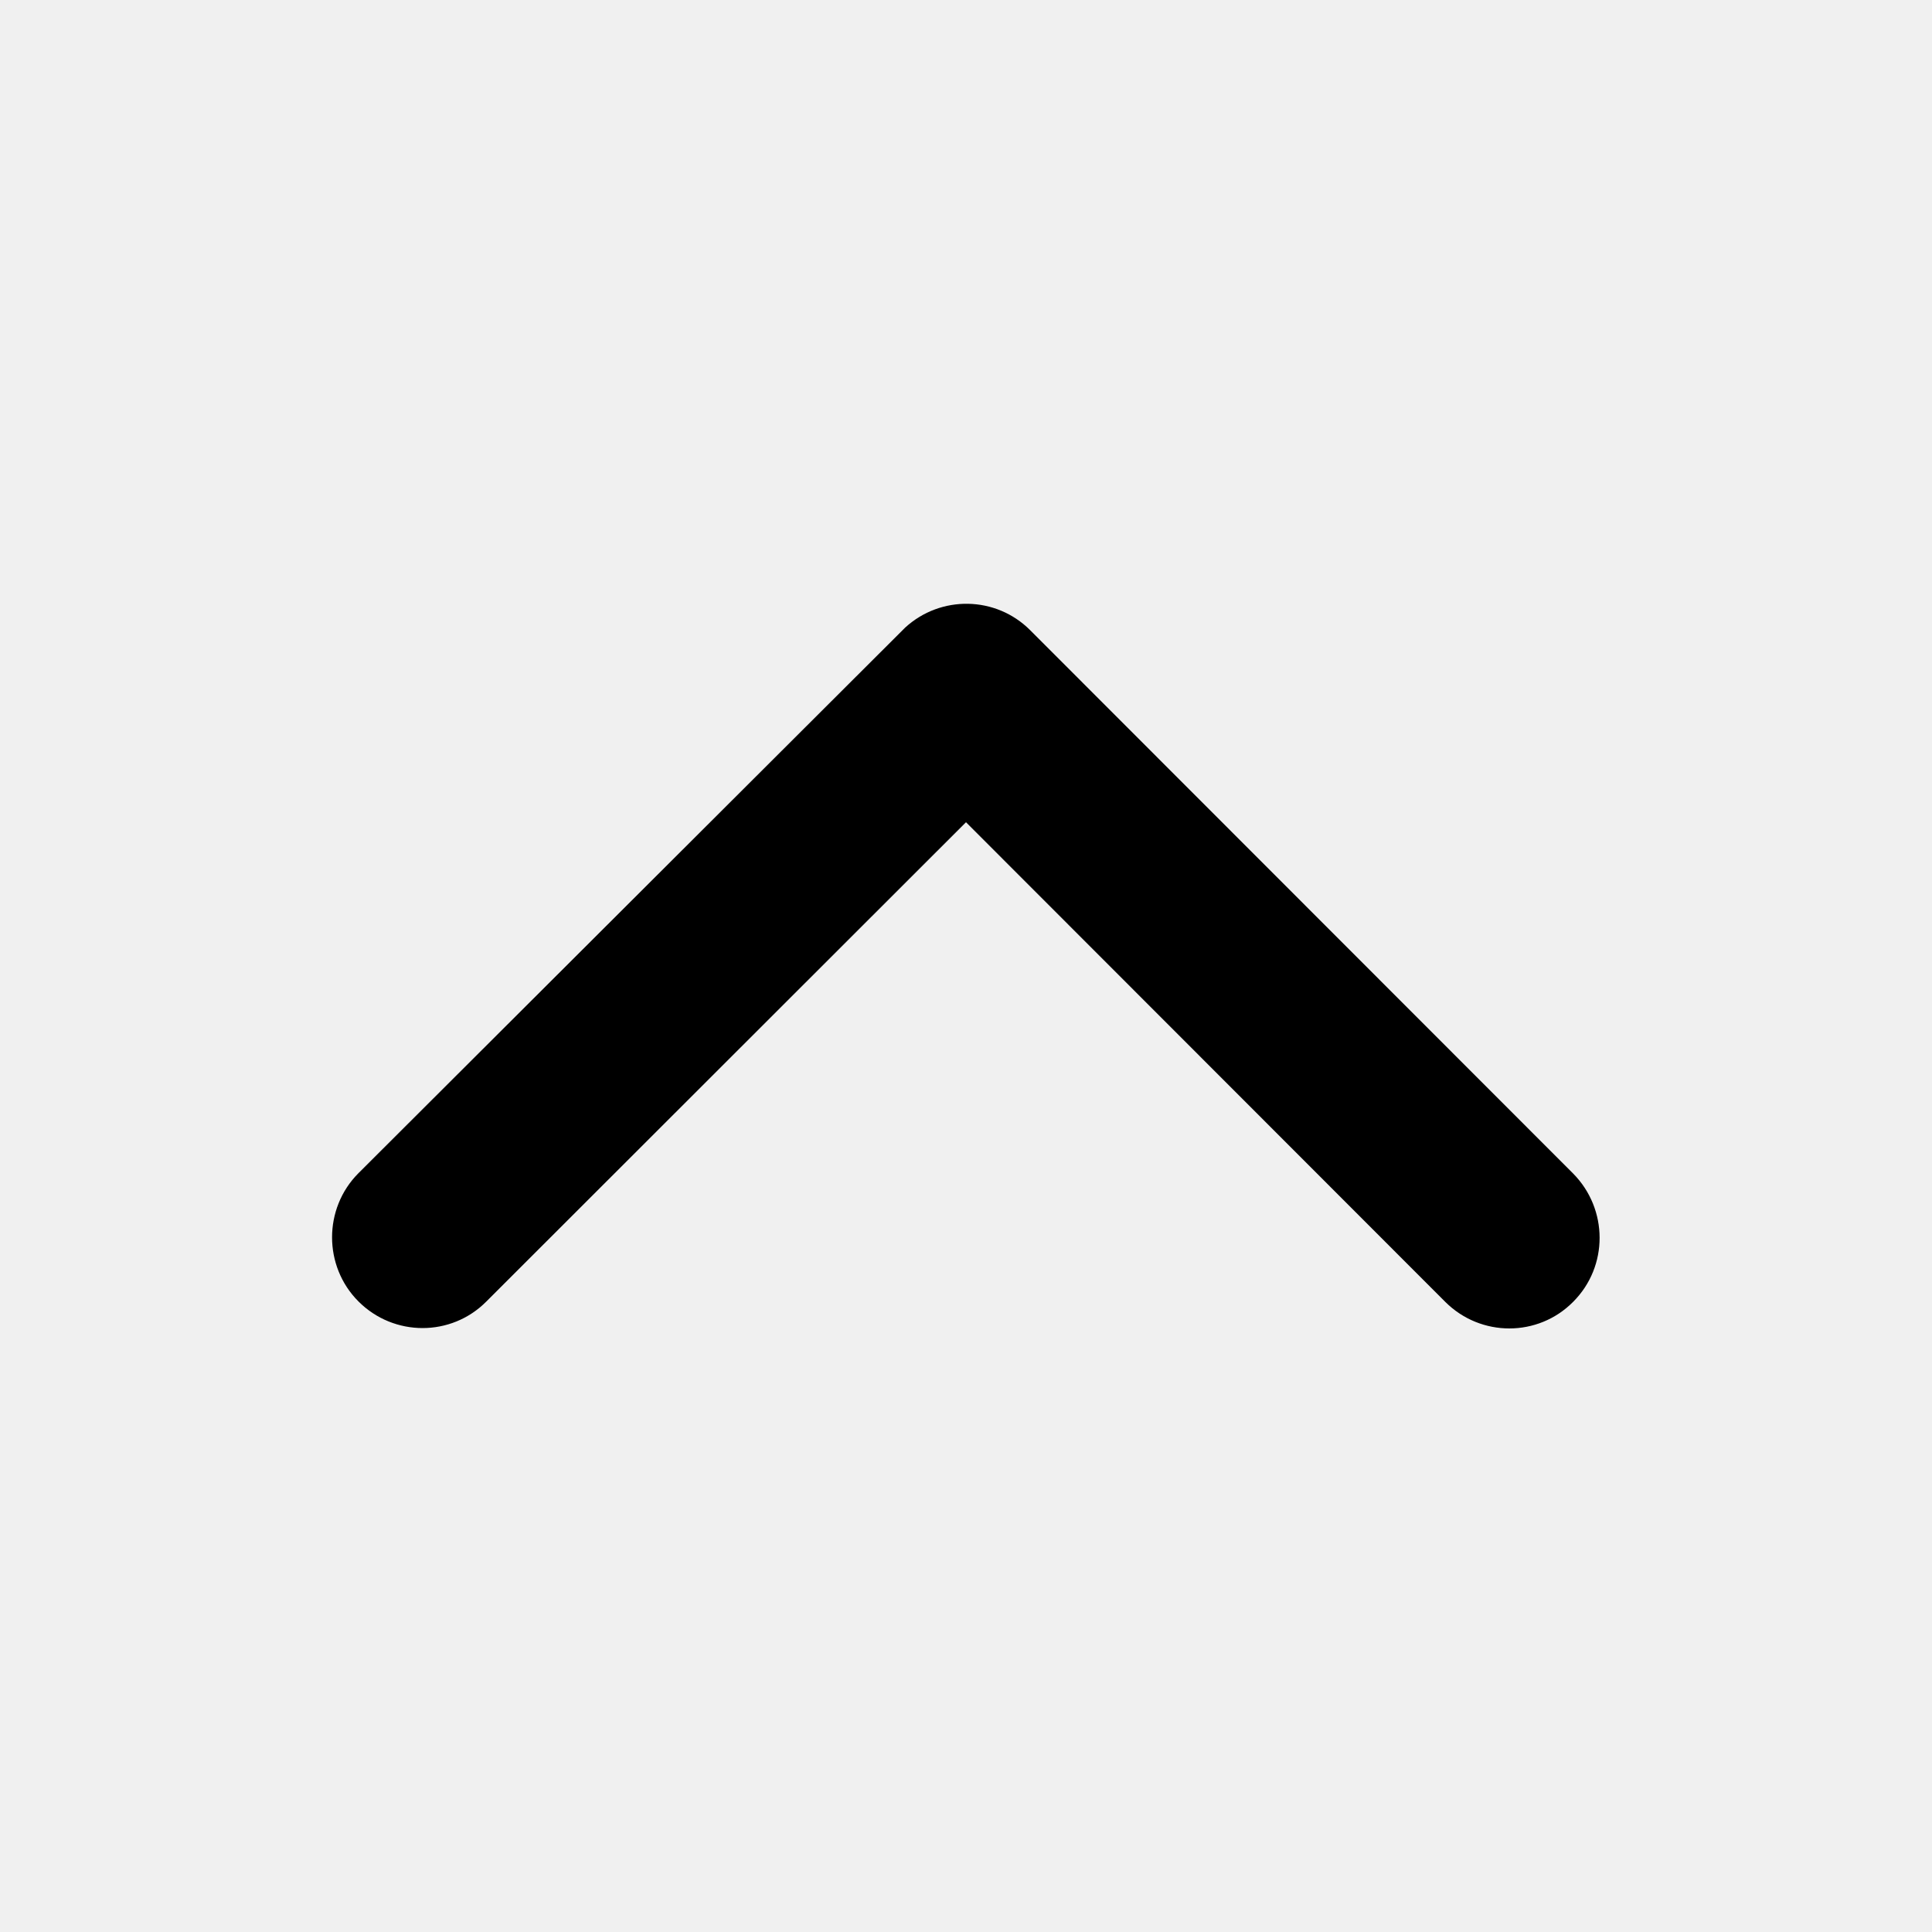
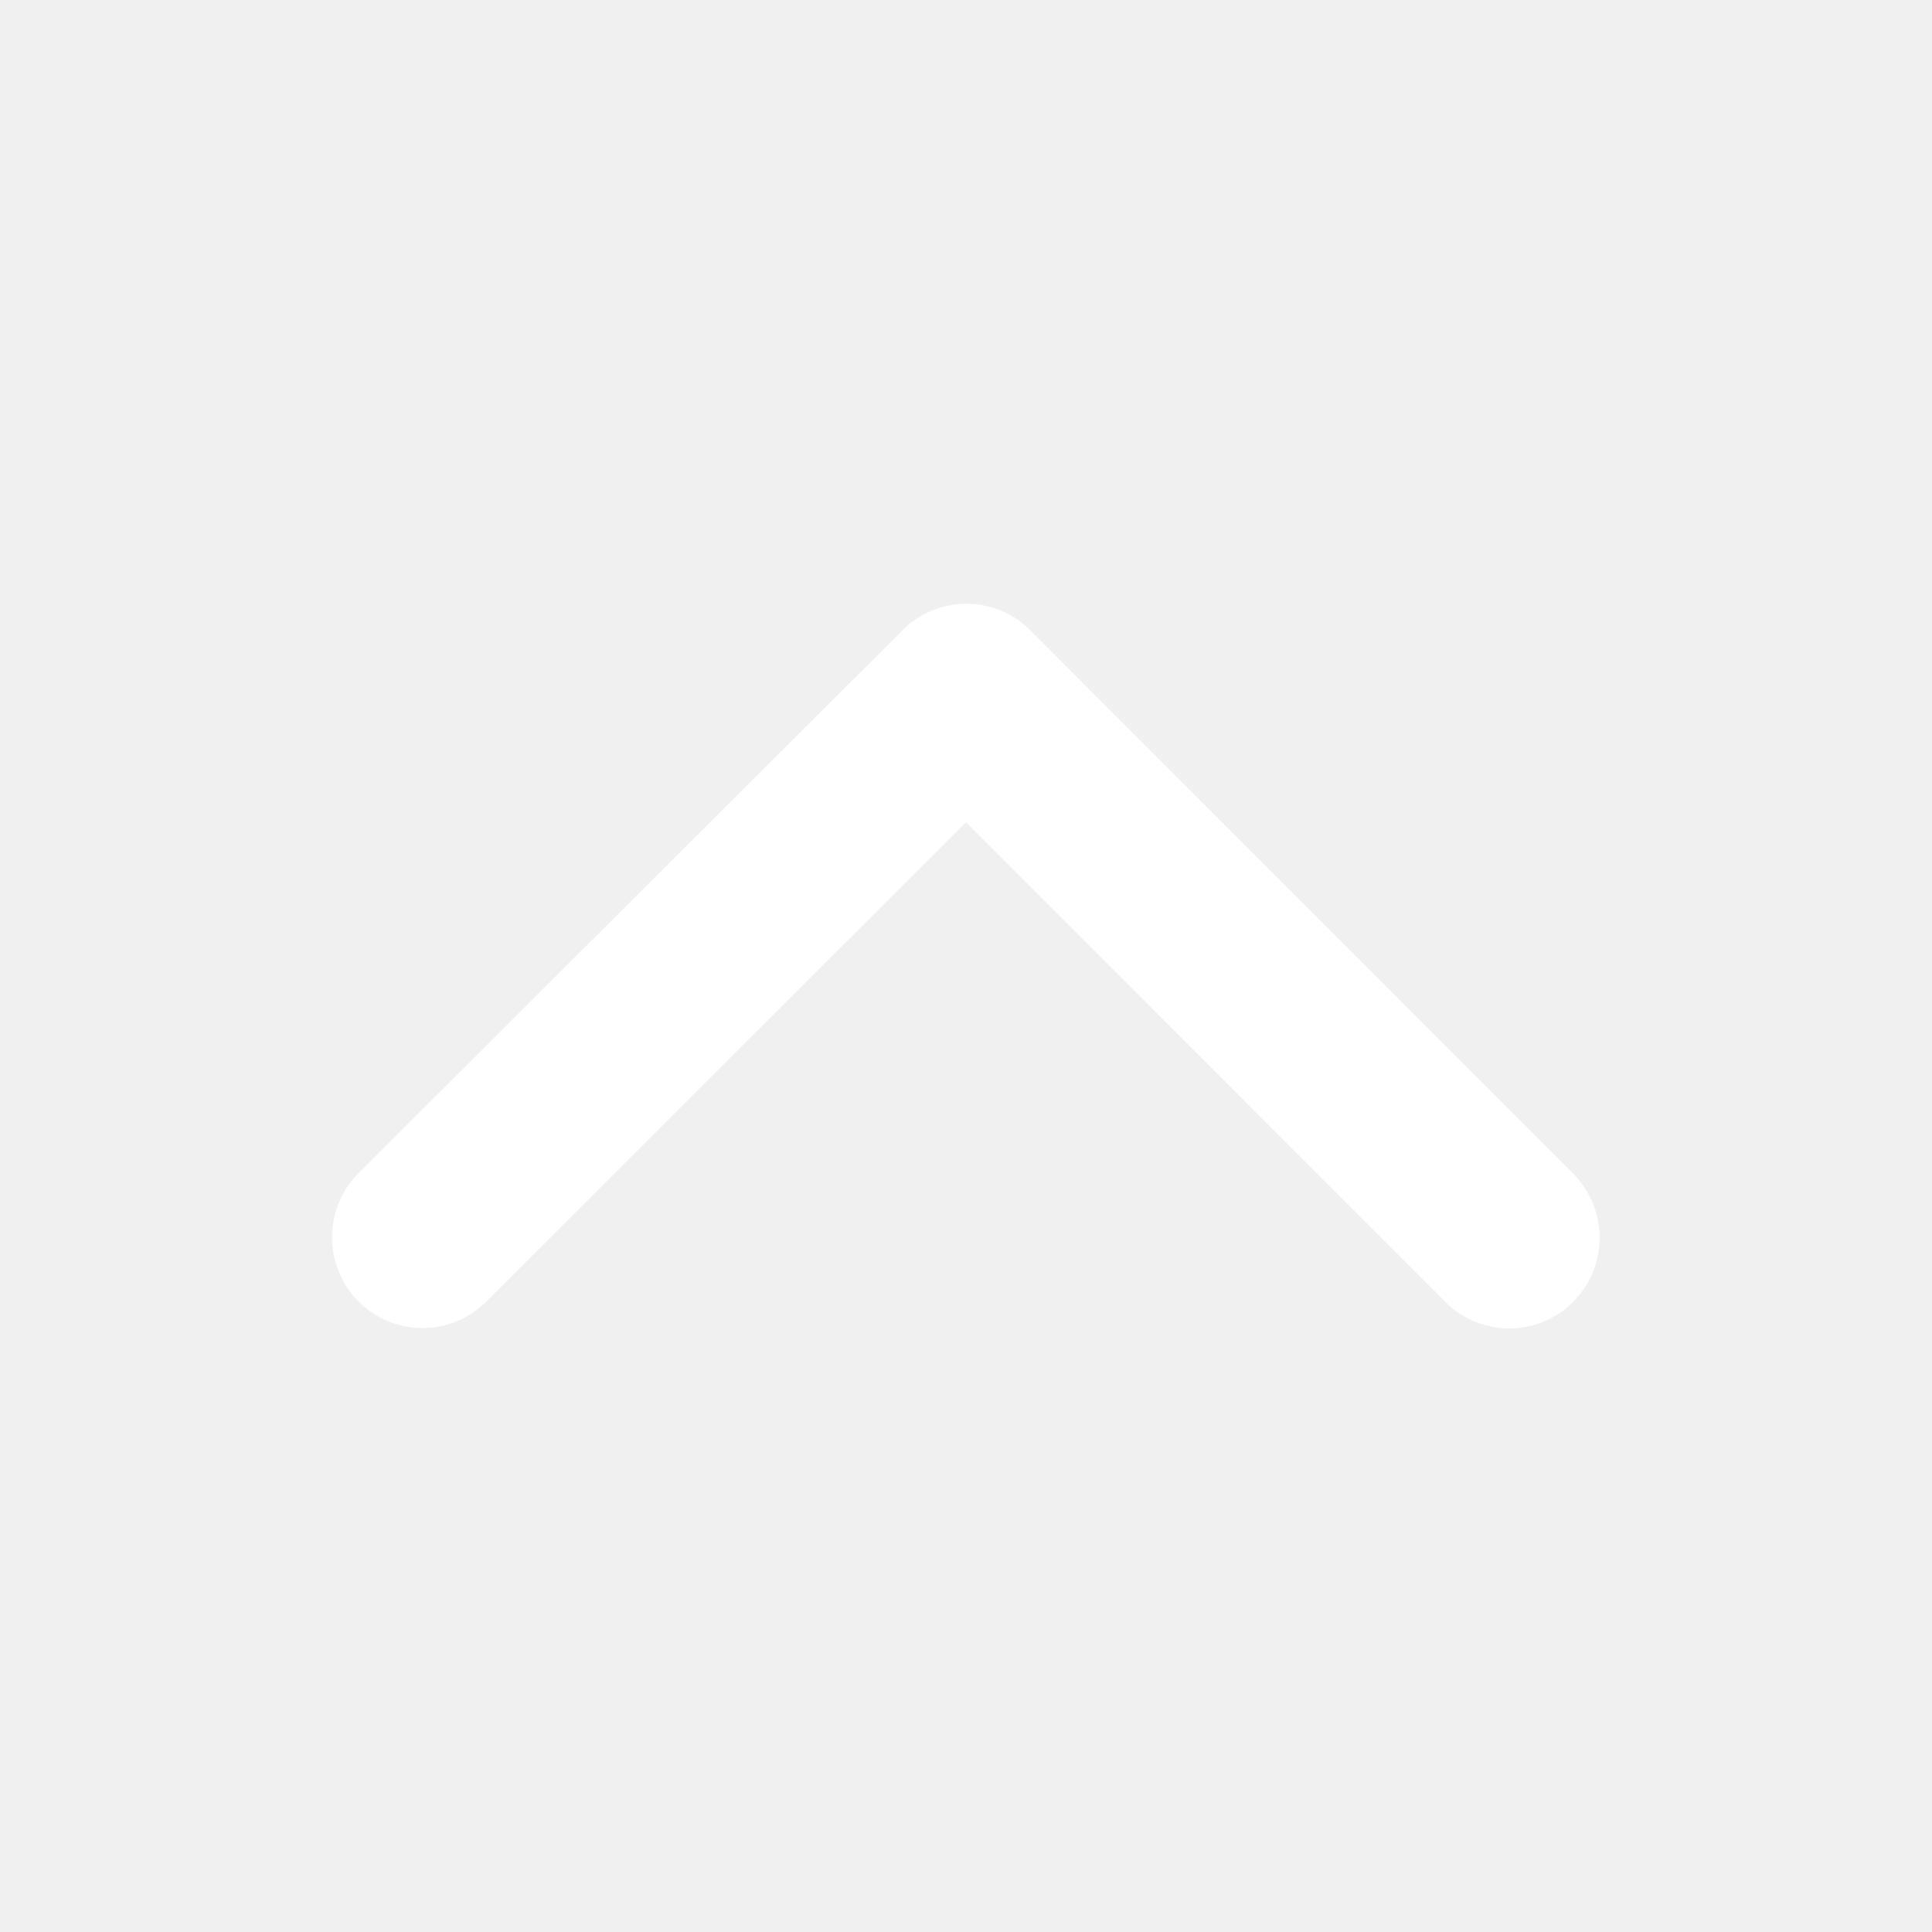
- <svg xmlns="http://www.w3.org/2000/svg" viewBox="0 0 512 512">
-   <path d="M256 217.9L383 345c9.4 9.4 24.6 9.4 33.9 0 9.4-9.4 9.3-24.6 0-34L273 167c-9.1-9.1-23.7-9.3-33.1-.7L95 310.9c-4.7 4.7-7 10.9-7 17s2.3 12.3 7 17c9.4 9.4 24.6 9.4 33.9 0l127.1-127z" />
+ <svg xmlns="http://www.w3.org/2000/svg" version="1.1" id="Layer_1" x="0px" y="0px" viewBox="0 0 512 512" style="enable-background:new 0 0 512 512;" xml:space="preserve">
+   <style type="text/css">
+ 	.st0{fill:#FFFFFF;}
+ </style>
+   <path class="st0" d="M256,217.9L383,345c9.4,9.4,24.6,9.4,33.9,0c9.4-9.4,9.3-24.6,0-34L273,167c-9.1-9.1-23.7-9.3-33.1-0.7  L95,310.9c-4.7,4.7-7,10.9-7,17s2.3,12.3,7,17c9.4,9.4,24.6,9.4,33.9,0L256,217.9z" />
</svg>
